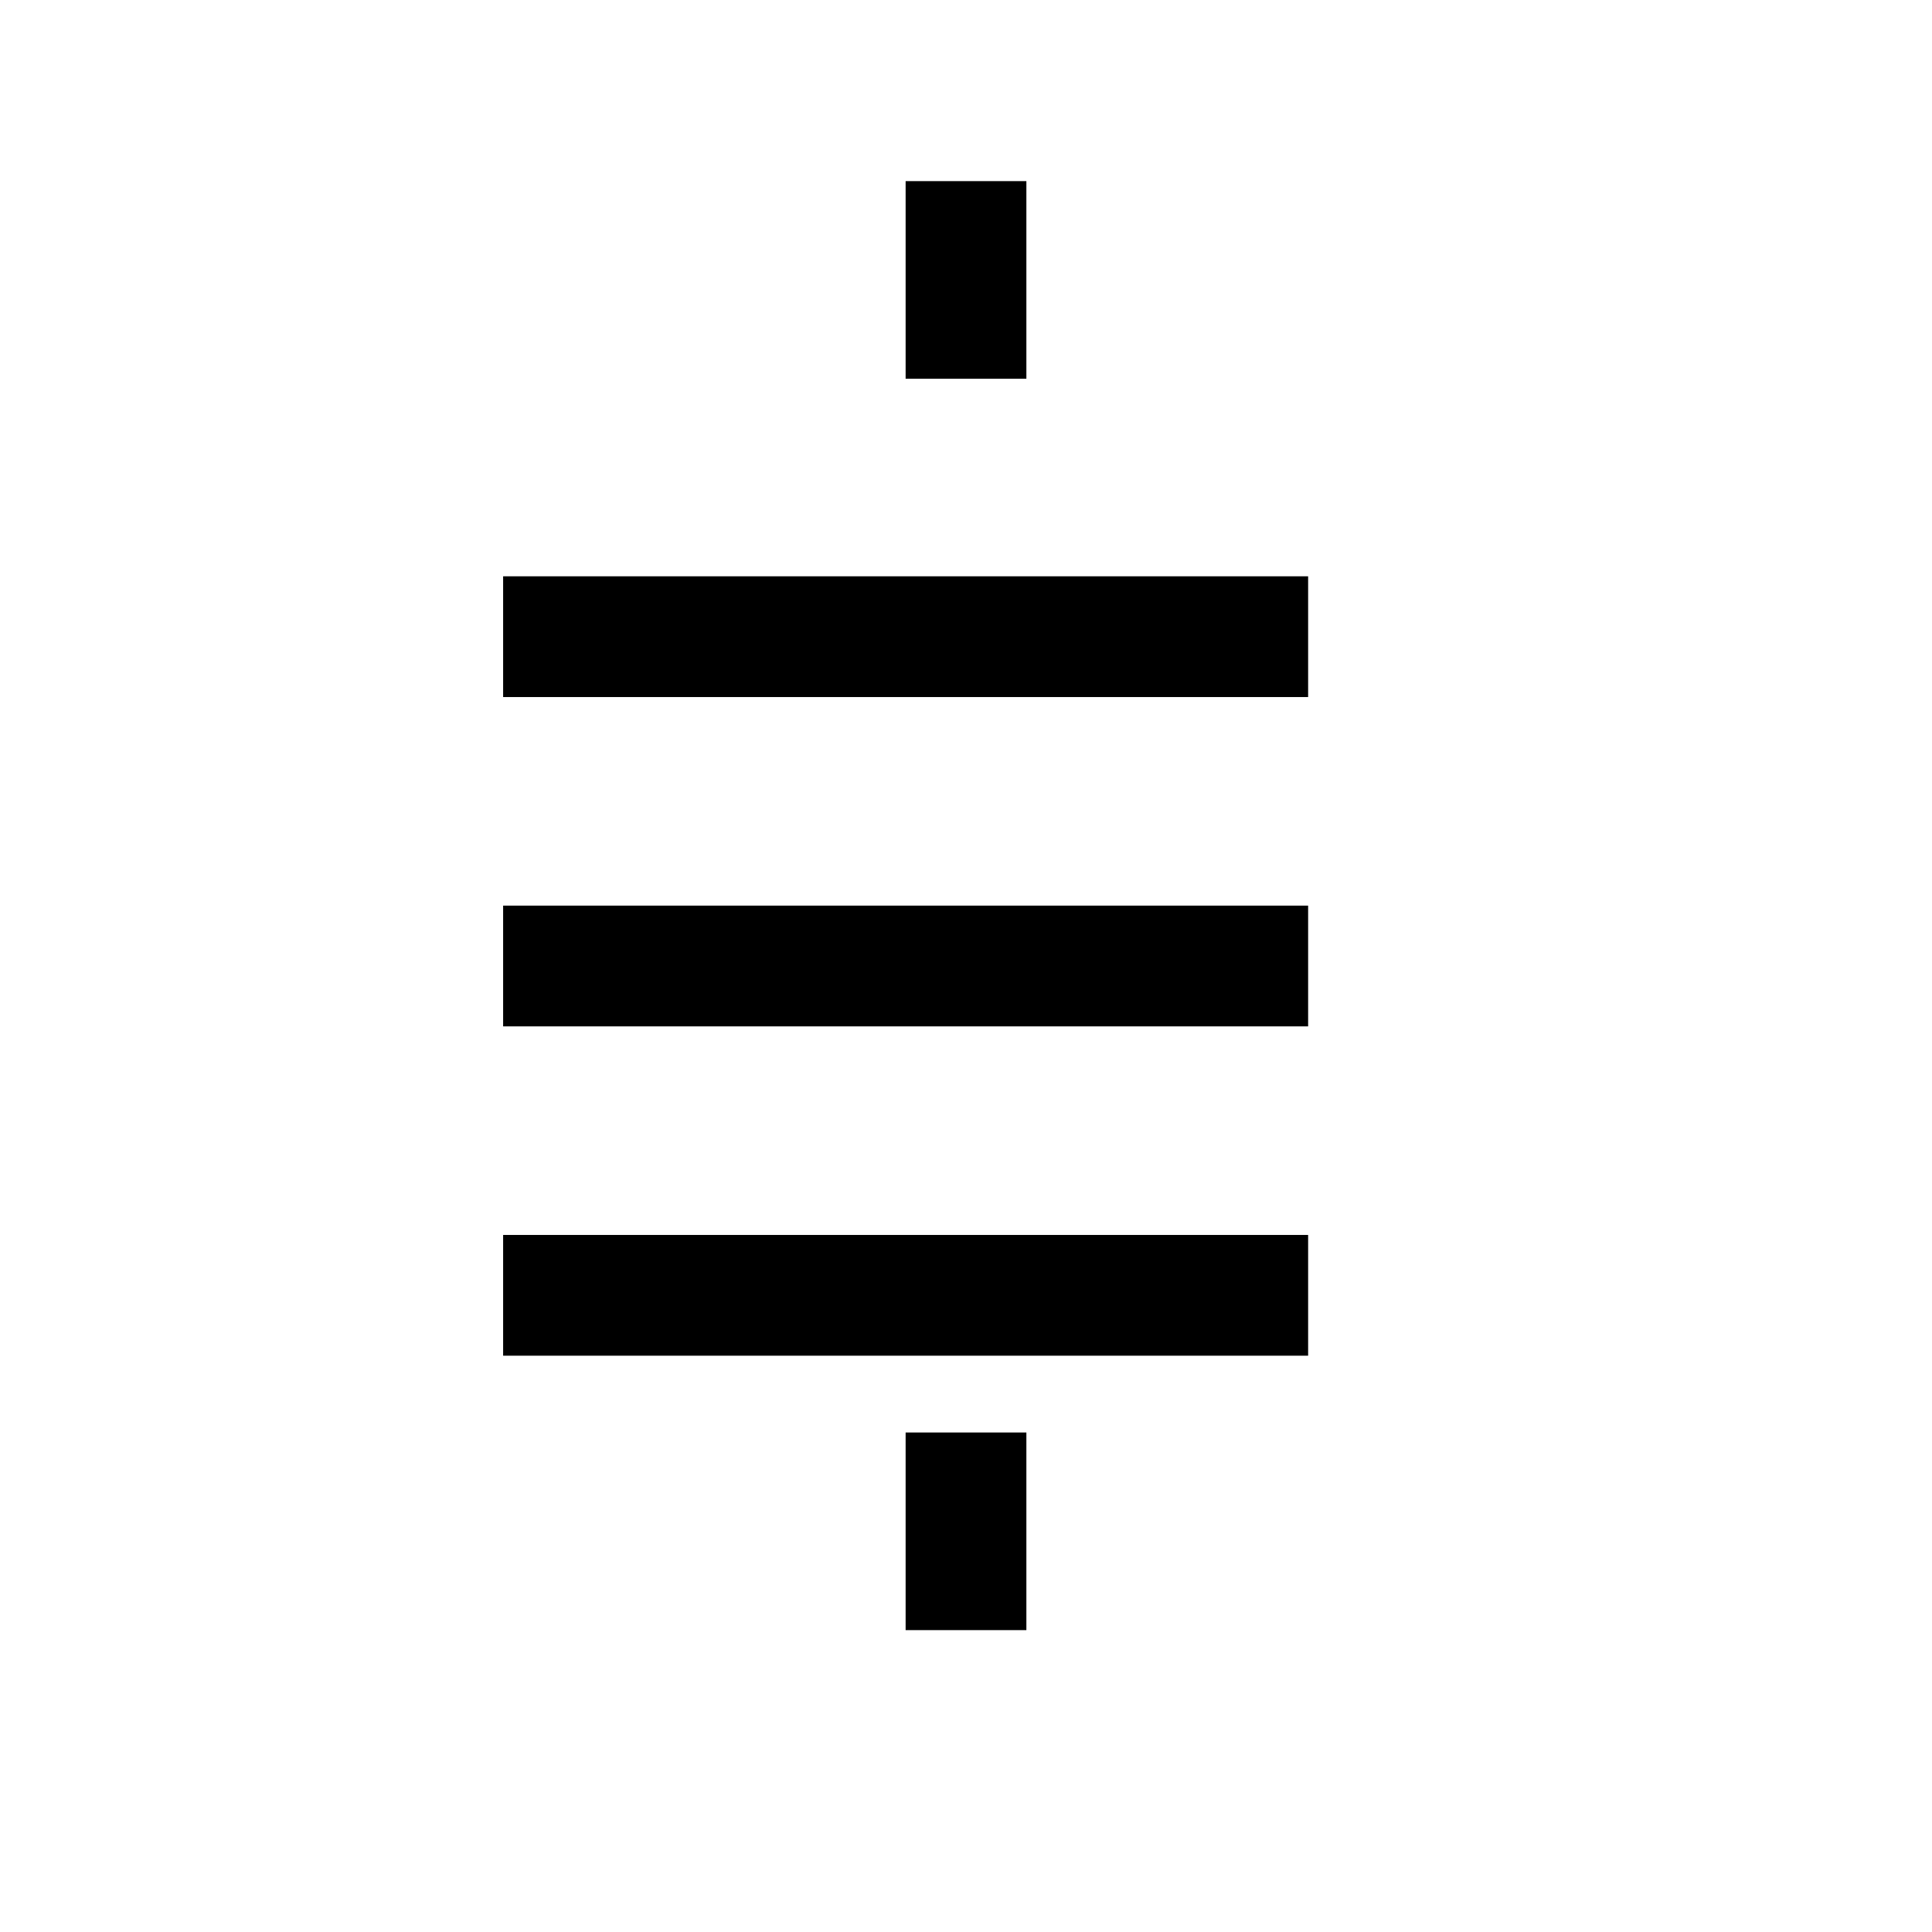
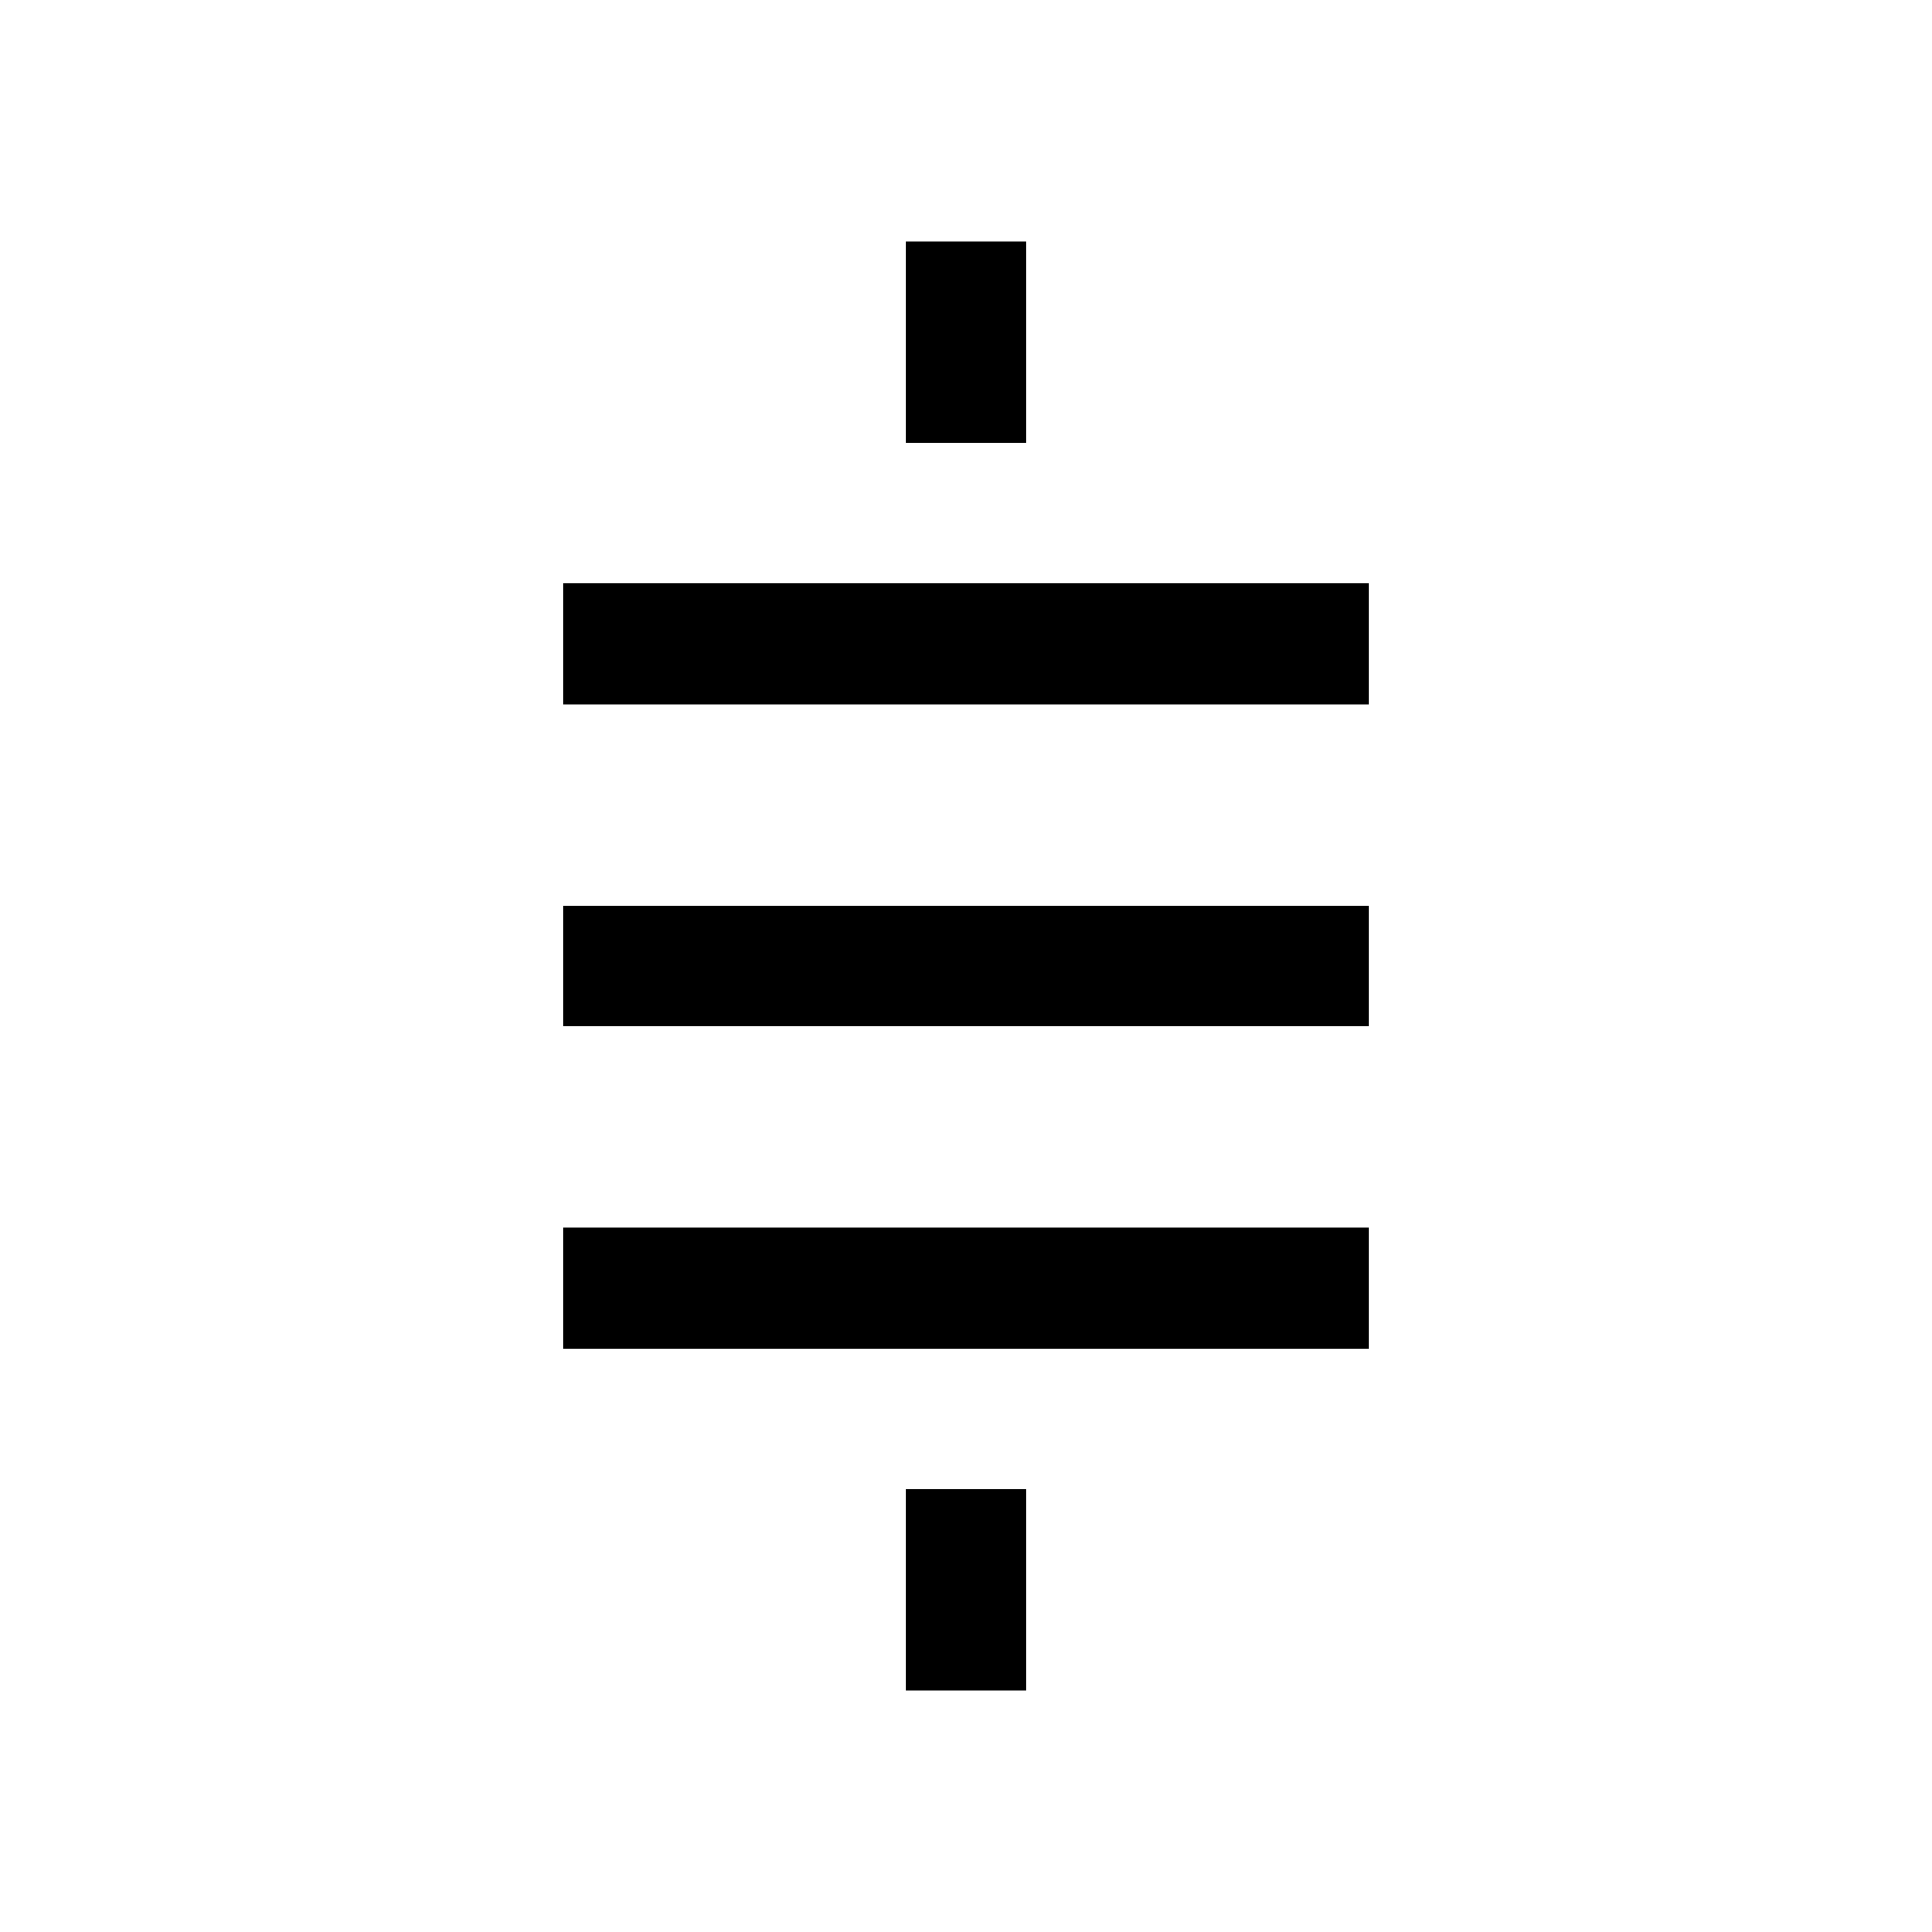
<svg xmlns="http://www.w3.org/2000/svg" width="24" height="24" viewBox="0 0 24 24" fill="none">
-   <path fill-rule="evenodd" clip-rule="evenodd" d="M16.25 8.659H6.25V7.159H16.25V8.659Z" fill="black" />
-   <path fill-rule="evenodd" clip-rule="evenodd" d="M12.75 2.25V4.705H11.25V2.25H12.75Z" fill="black" />
-   <path fill-rule="evenodd" clip-rule="evenodd" d="M12.75 17.795V20.25H11.25V17.795H12.75Z" fill="black" />
-   <path fill-rule="evenodd" clip-rule="evenodd" d="M16.25 12.75H6.25V11.25H16.25V12.75Z" fill="black" />
-   <path fill-rule="evenodd" clip-rule="evenodd" d="M16.25 16.841H6.25V15.341H16.25V16.841Z" fill="black" />
+   <path fill-rule="evenodd" clip-rule="evenodd" d="M12.75 18.5V21H11.25V18.5H12.75Z" fill="black" />
+   <path fill-rule="evenodd" clip-rule="evenodd" d="M17 16.75H7V15.25H17V16.75Z" fill="black" />
+   <path fill-rule="evenodd" clip-rule="evenodd" d="M17 12.75H7V11.25H17V12.75Z" fill="black" />
+   <path fill-rule="evenodd" clip-rule="evenodd" d="M17 8.75H7V7.25H17V8.75Z" fill="black" />
+   <path fill-rule="evenodd" clip-rule="evenodd" d="M12.75 3V5.5H11.25V3H12.75Z" fill="black" />
</svg>
